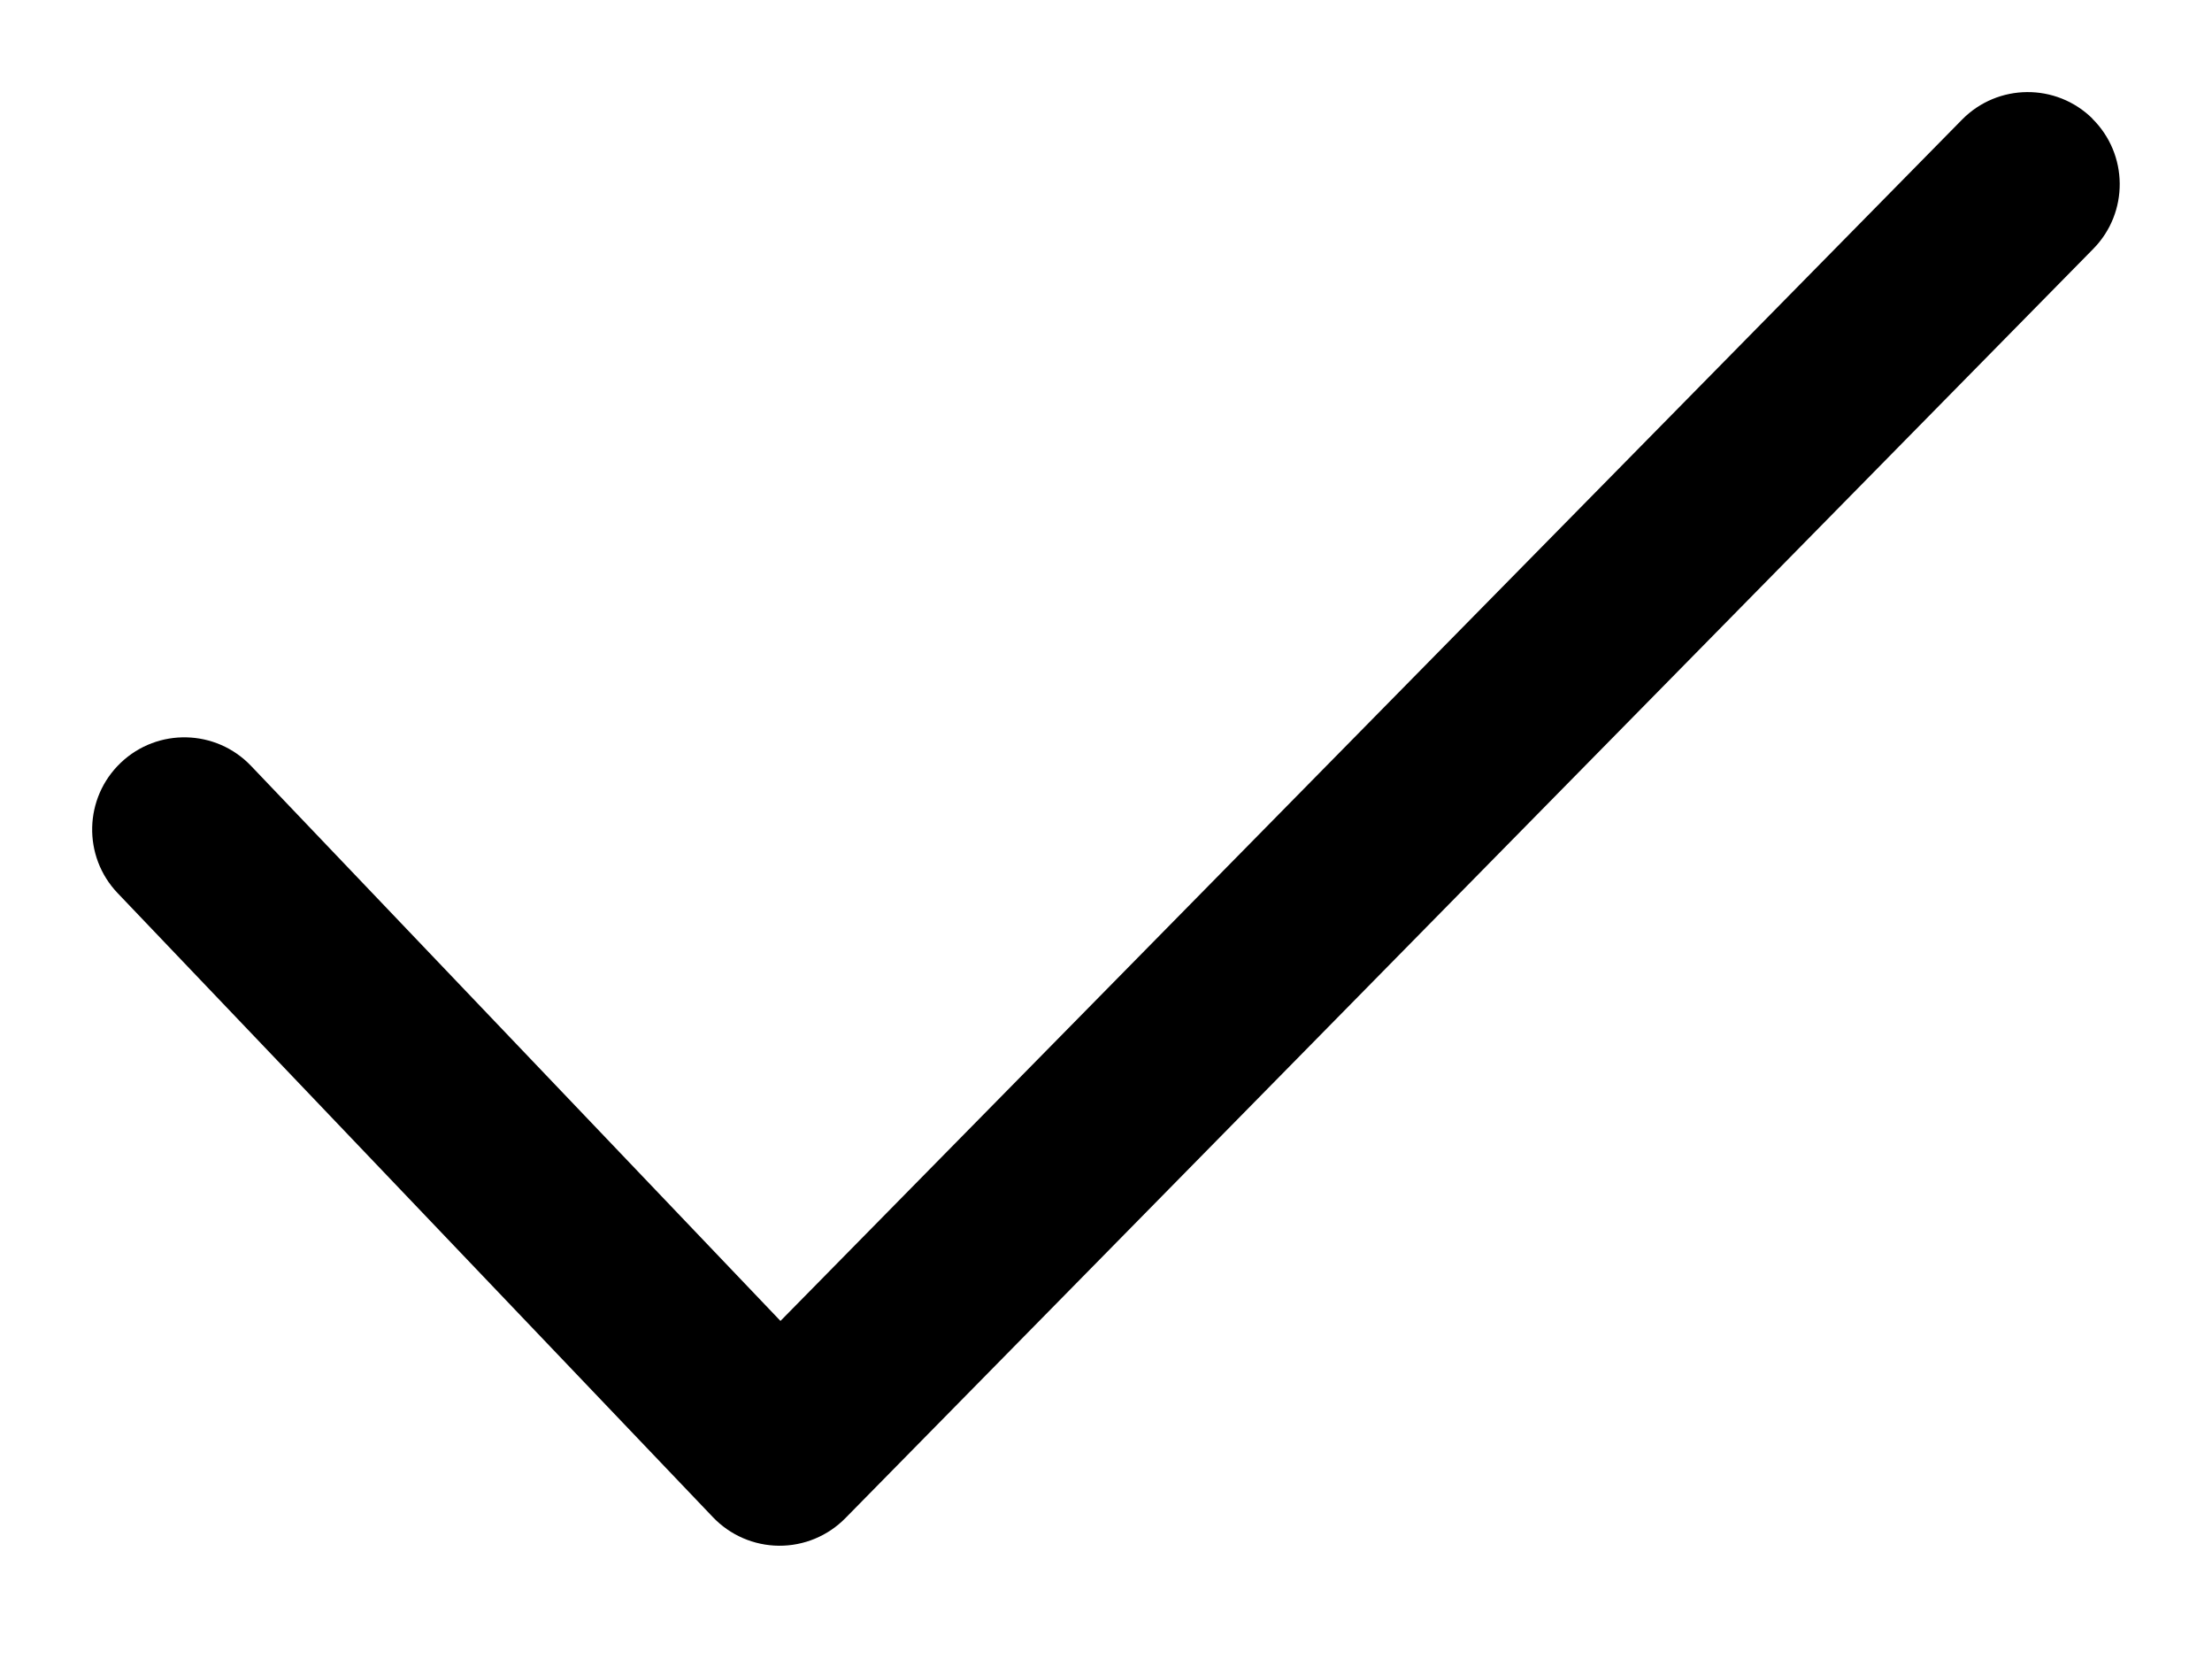
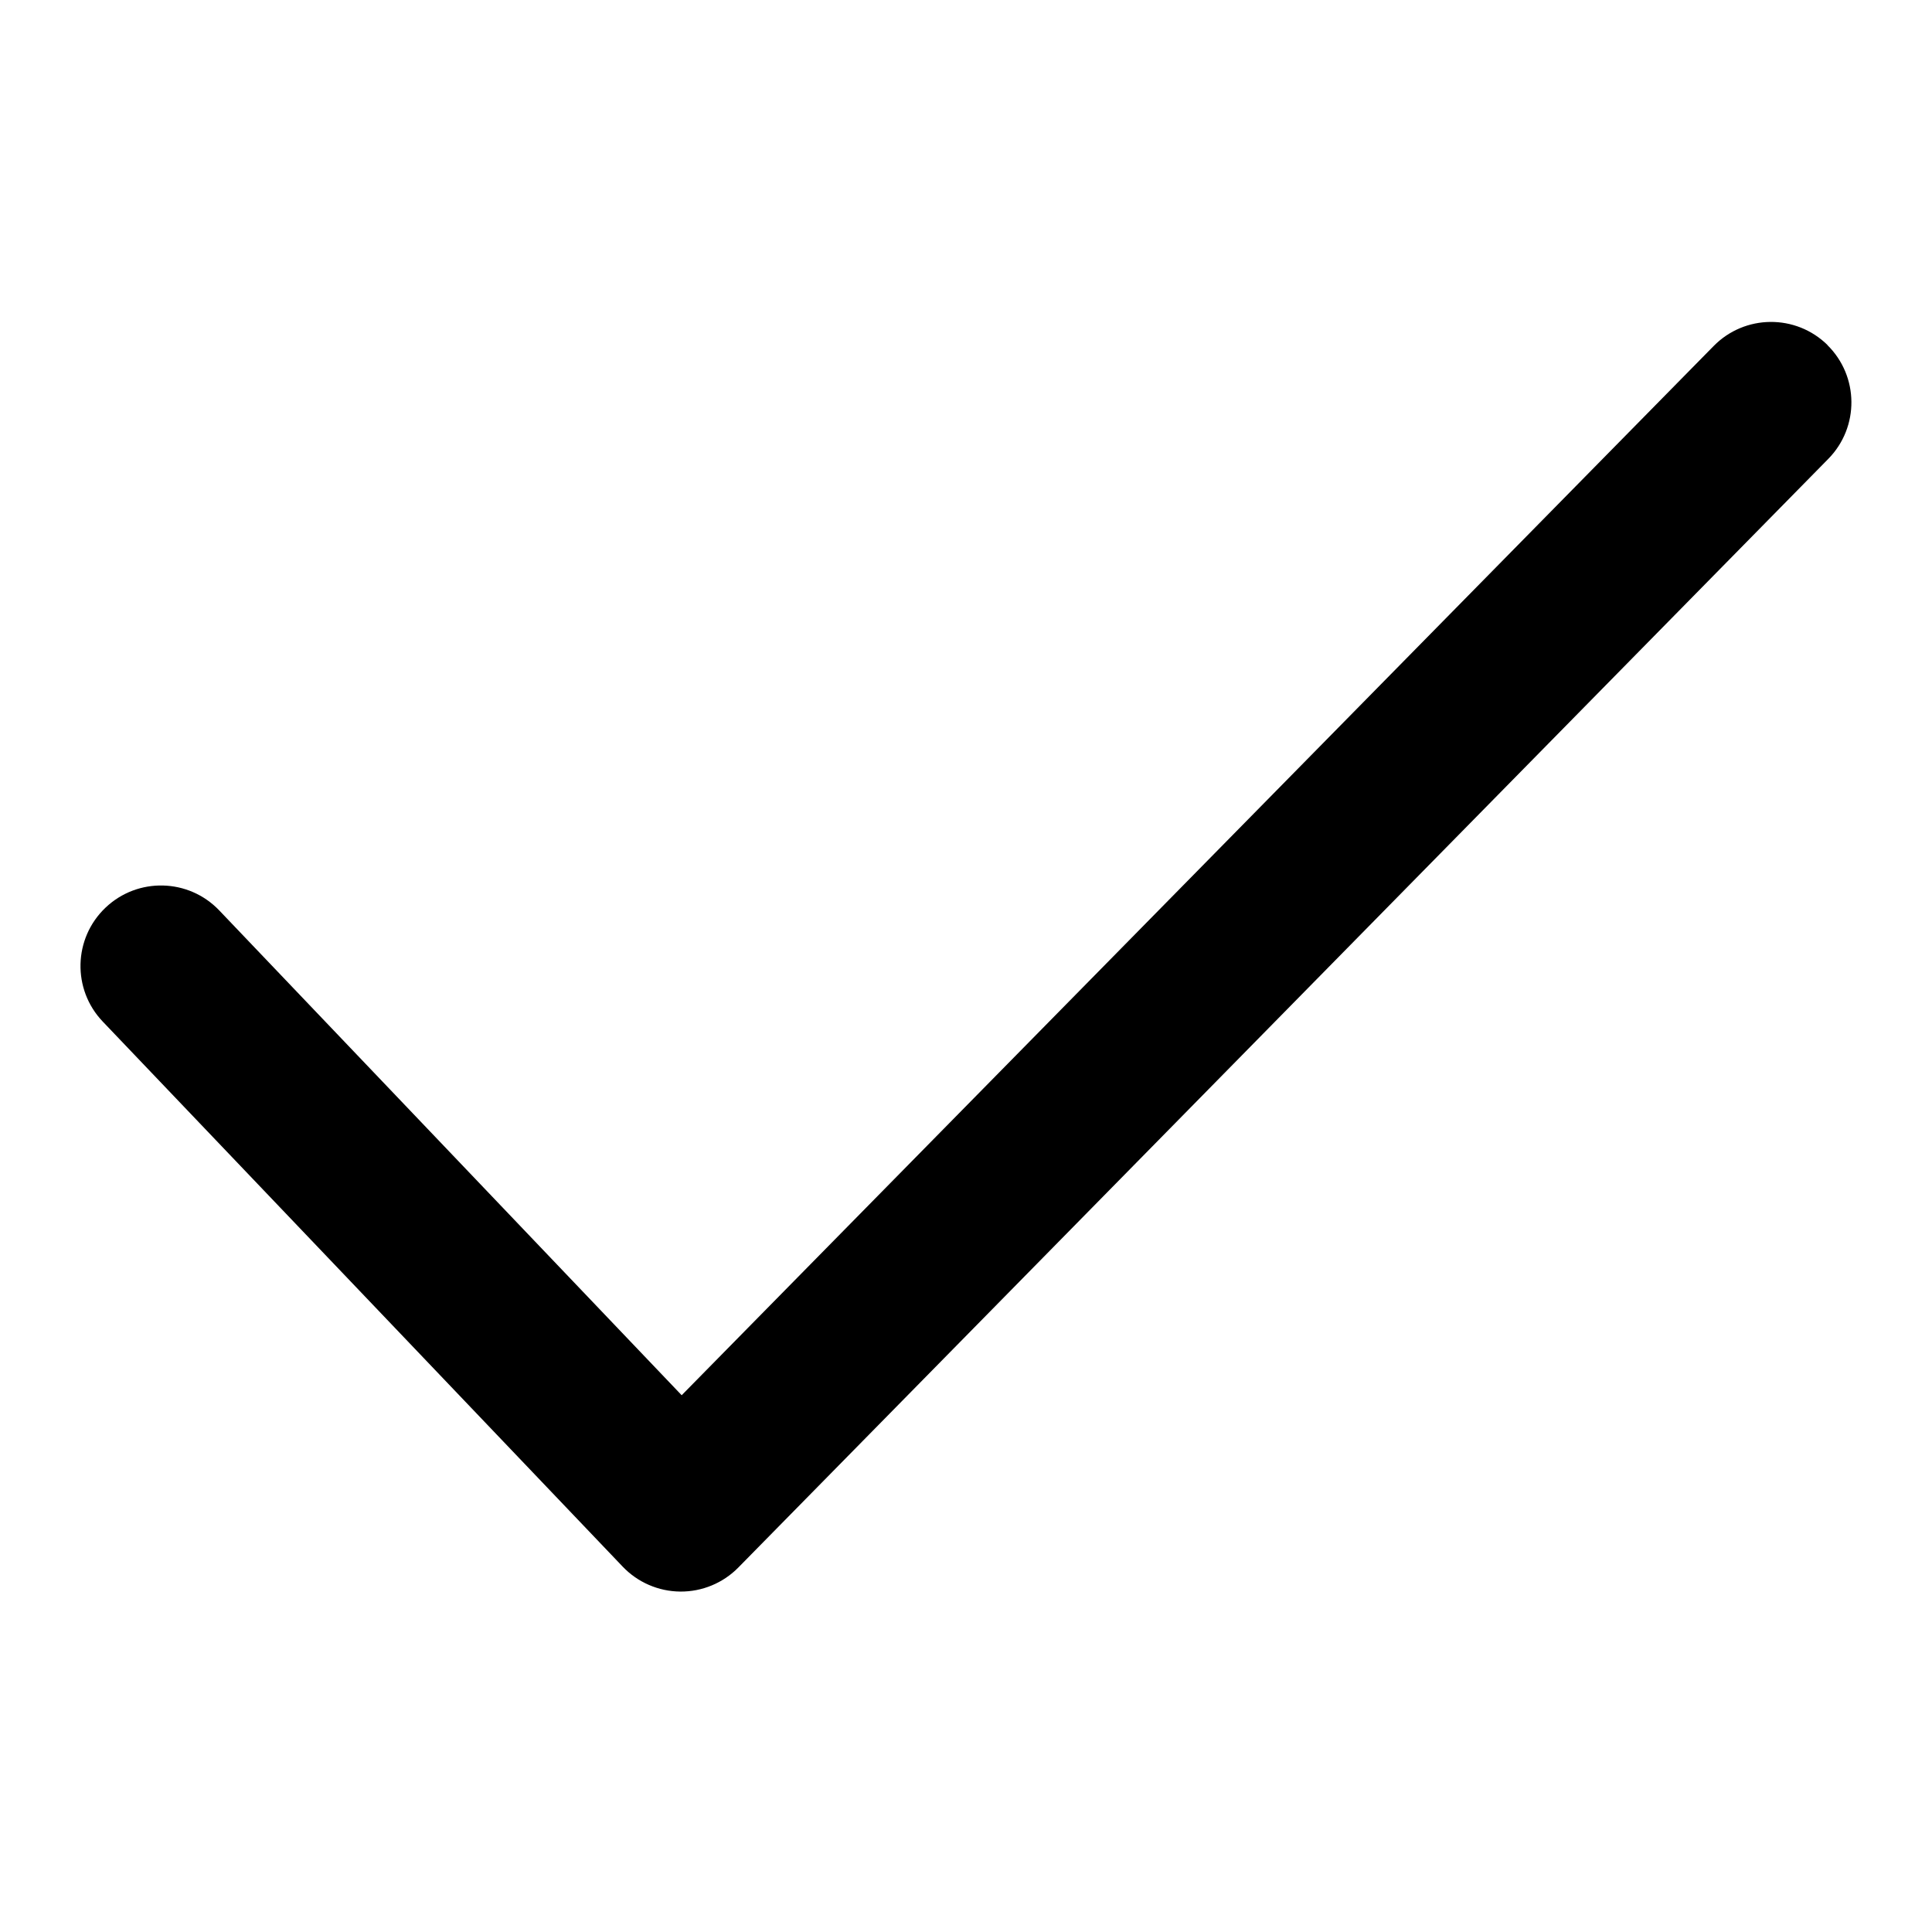
- <svg xmlns="http://www.w3.org/2000/svg" class="icon icon-checkmark color-foreground-{{ settings.accent_icons }}" aria-hidden="true" focusable="false" viewBox="0 0 12 9" fill="none">
+ <svg xmlns="http://www.w3.org/2000/svg" class="icon icon-checkmark color-foreground-{{ settings.accent_icons }}" aria-hidden="true" focusable="false" viewBox="0 0 12 9" fill="none" width="16" height="16">
  <path fill-rule="evenodd" clip-rule="evenodd" d="M11.35.643a.5.5 0 01.006.707l-6.77 6.886a.5.5 0 01-.719-.006L.638 4.845a.5.5 0 11.724-.69l2.872 3.011 6.41-6.517a.5.5 0 01.707-.006h-.001z" fill="currentColor" />
</svg>
